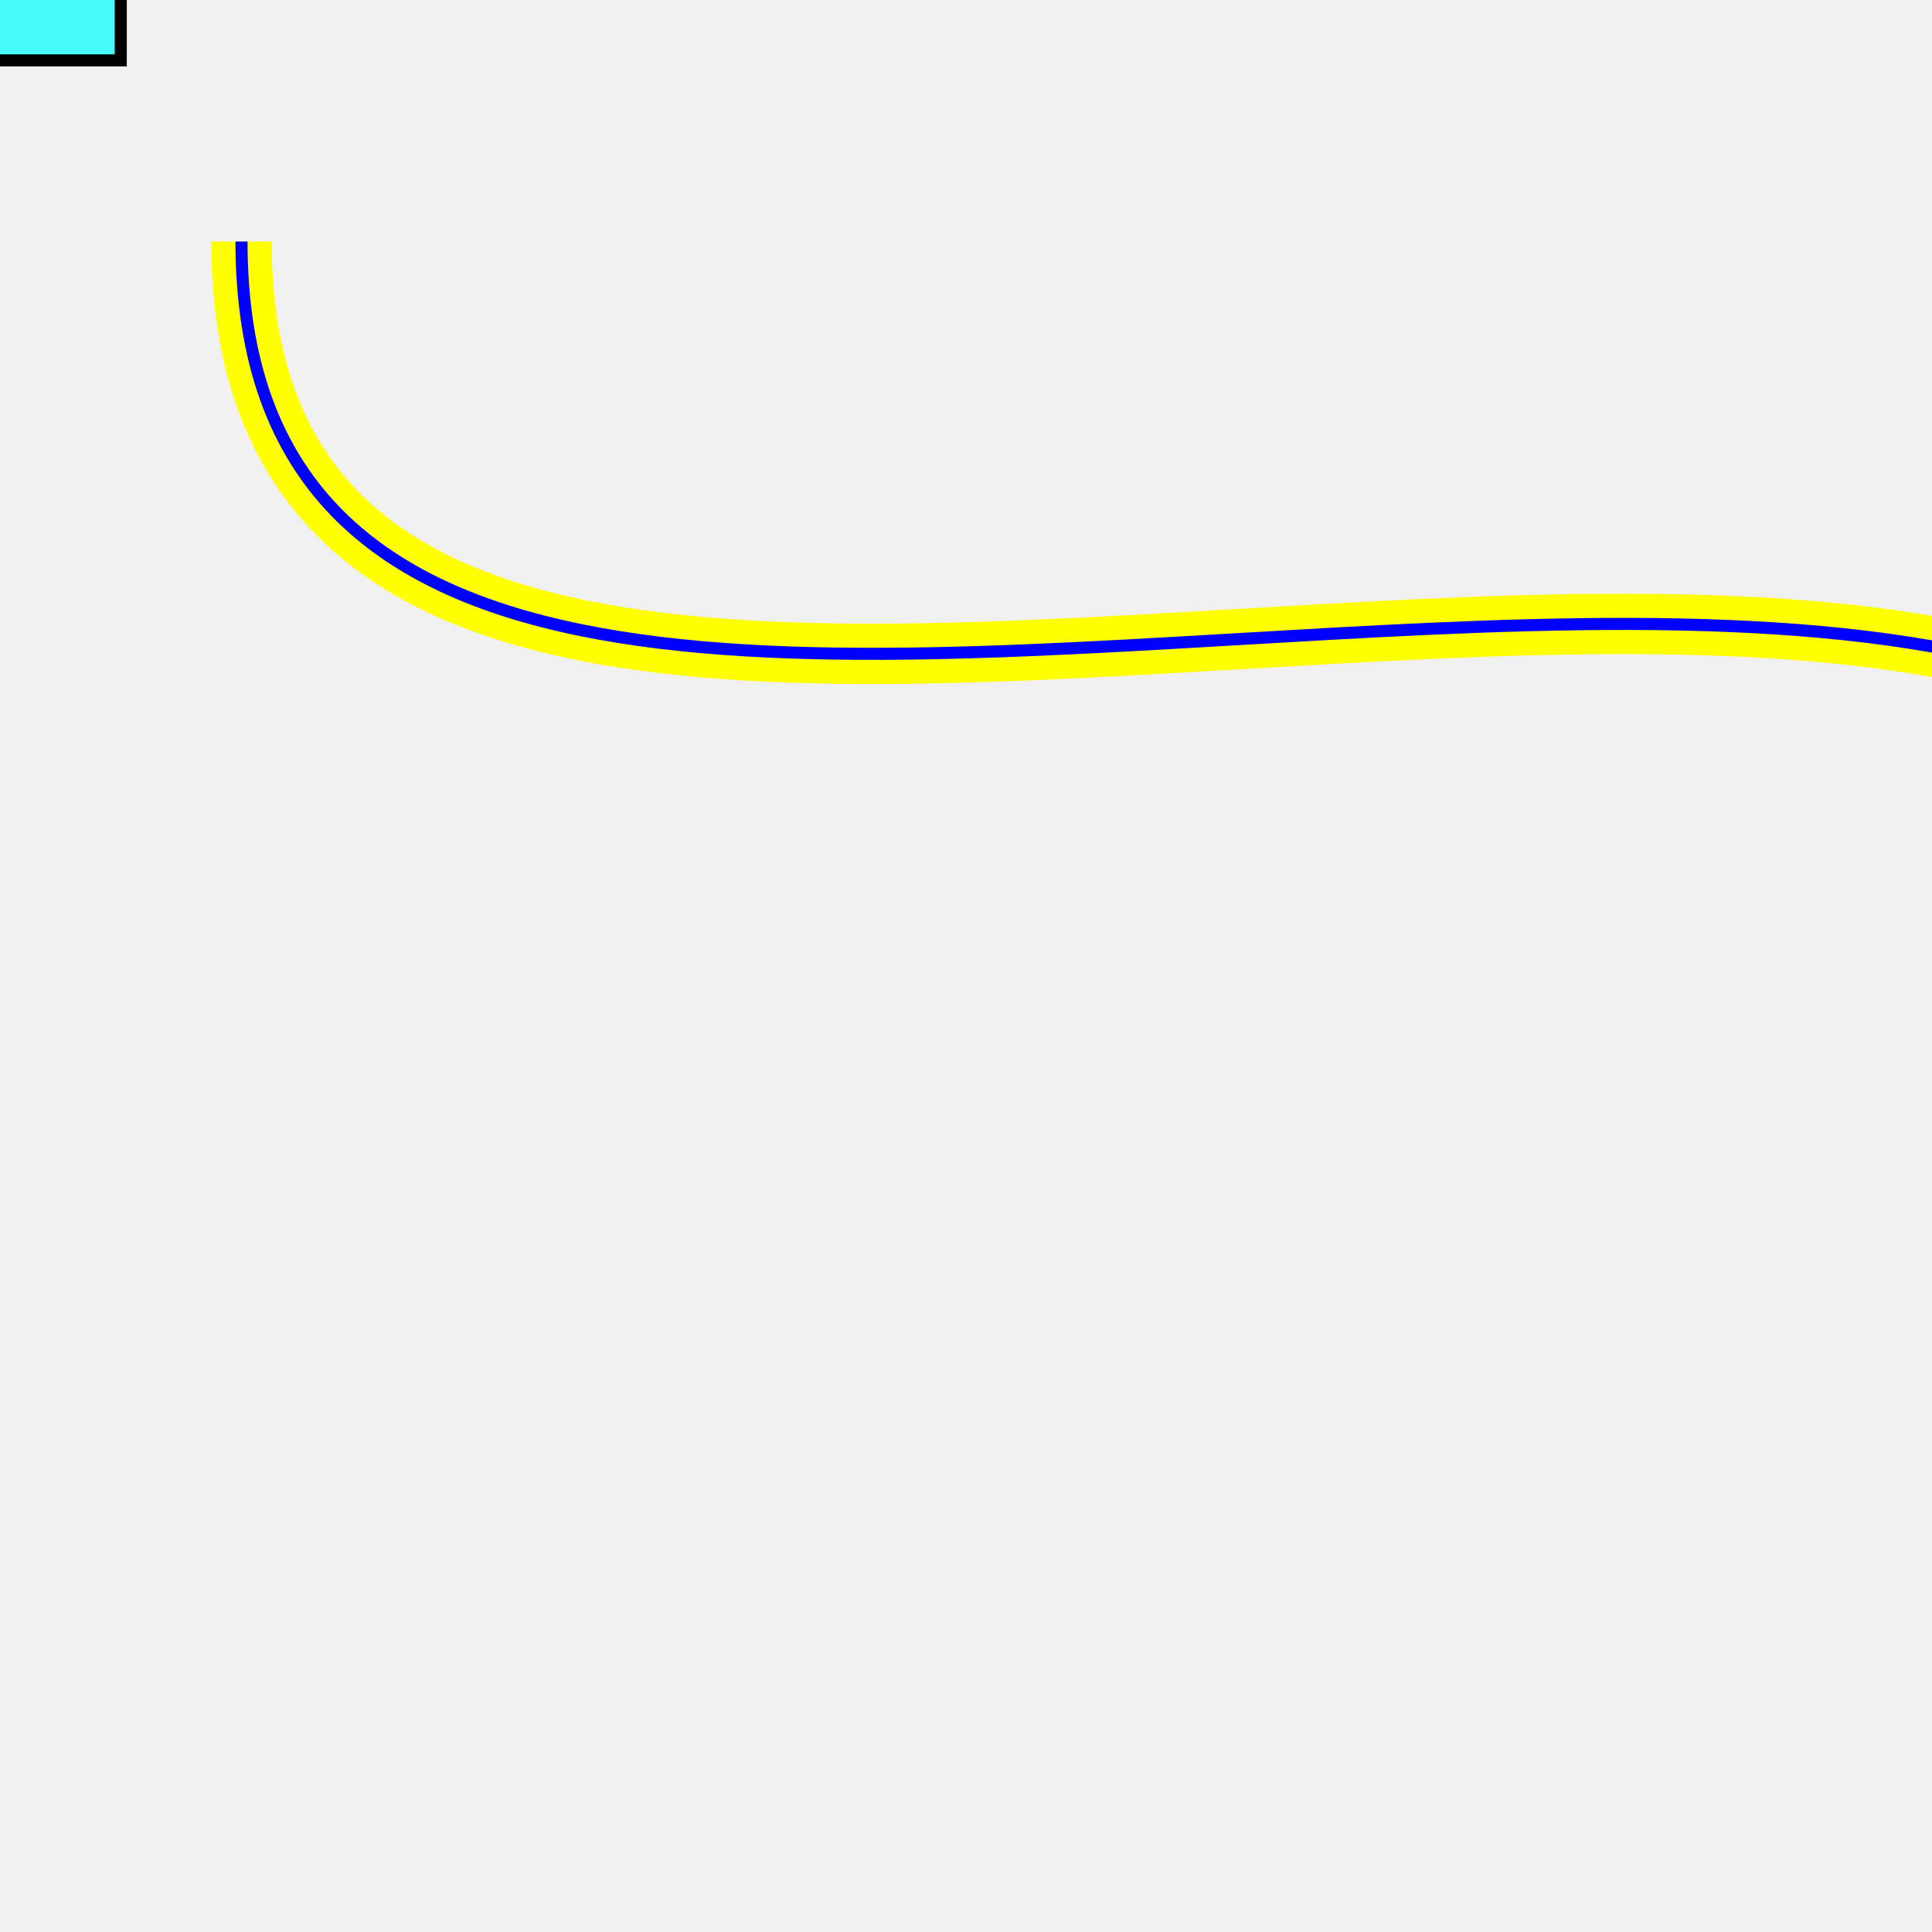
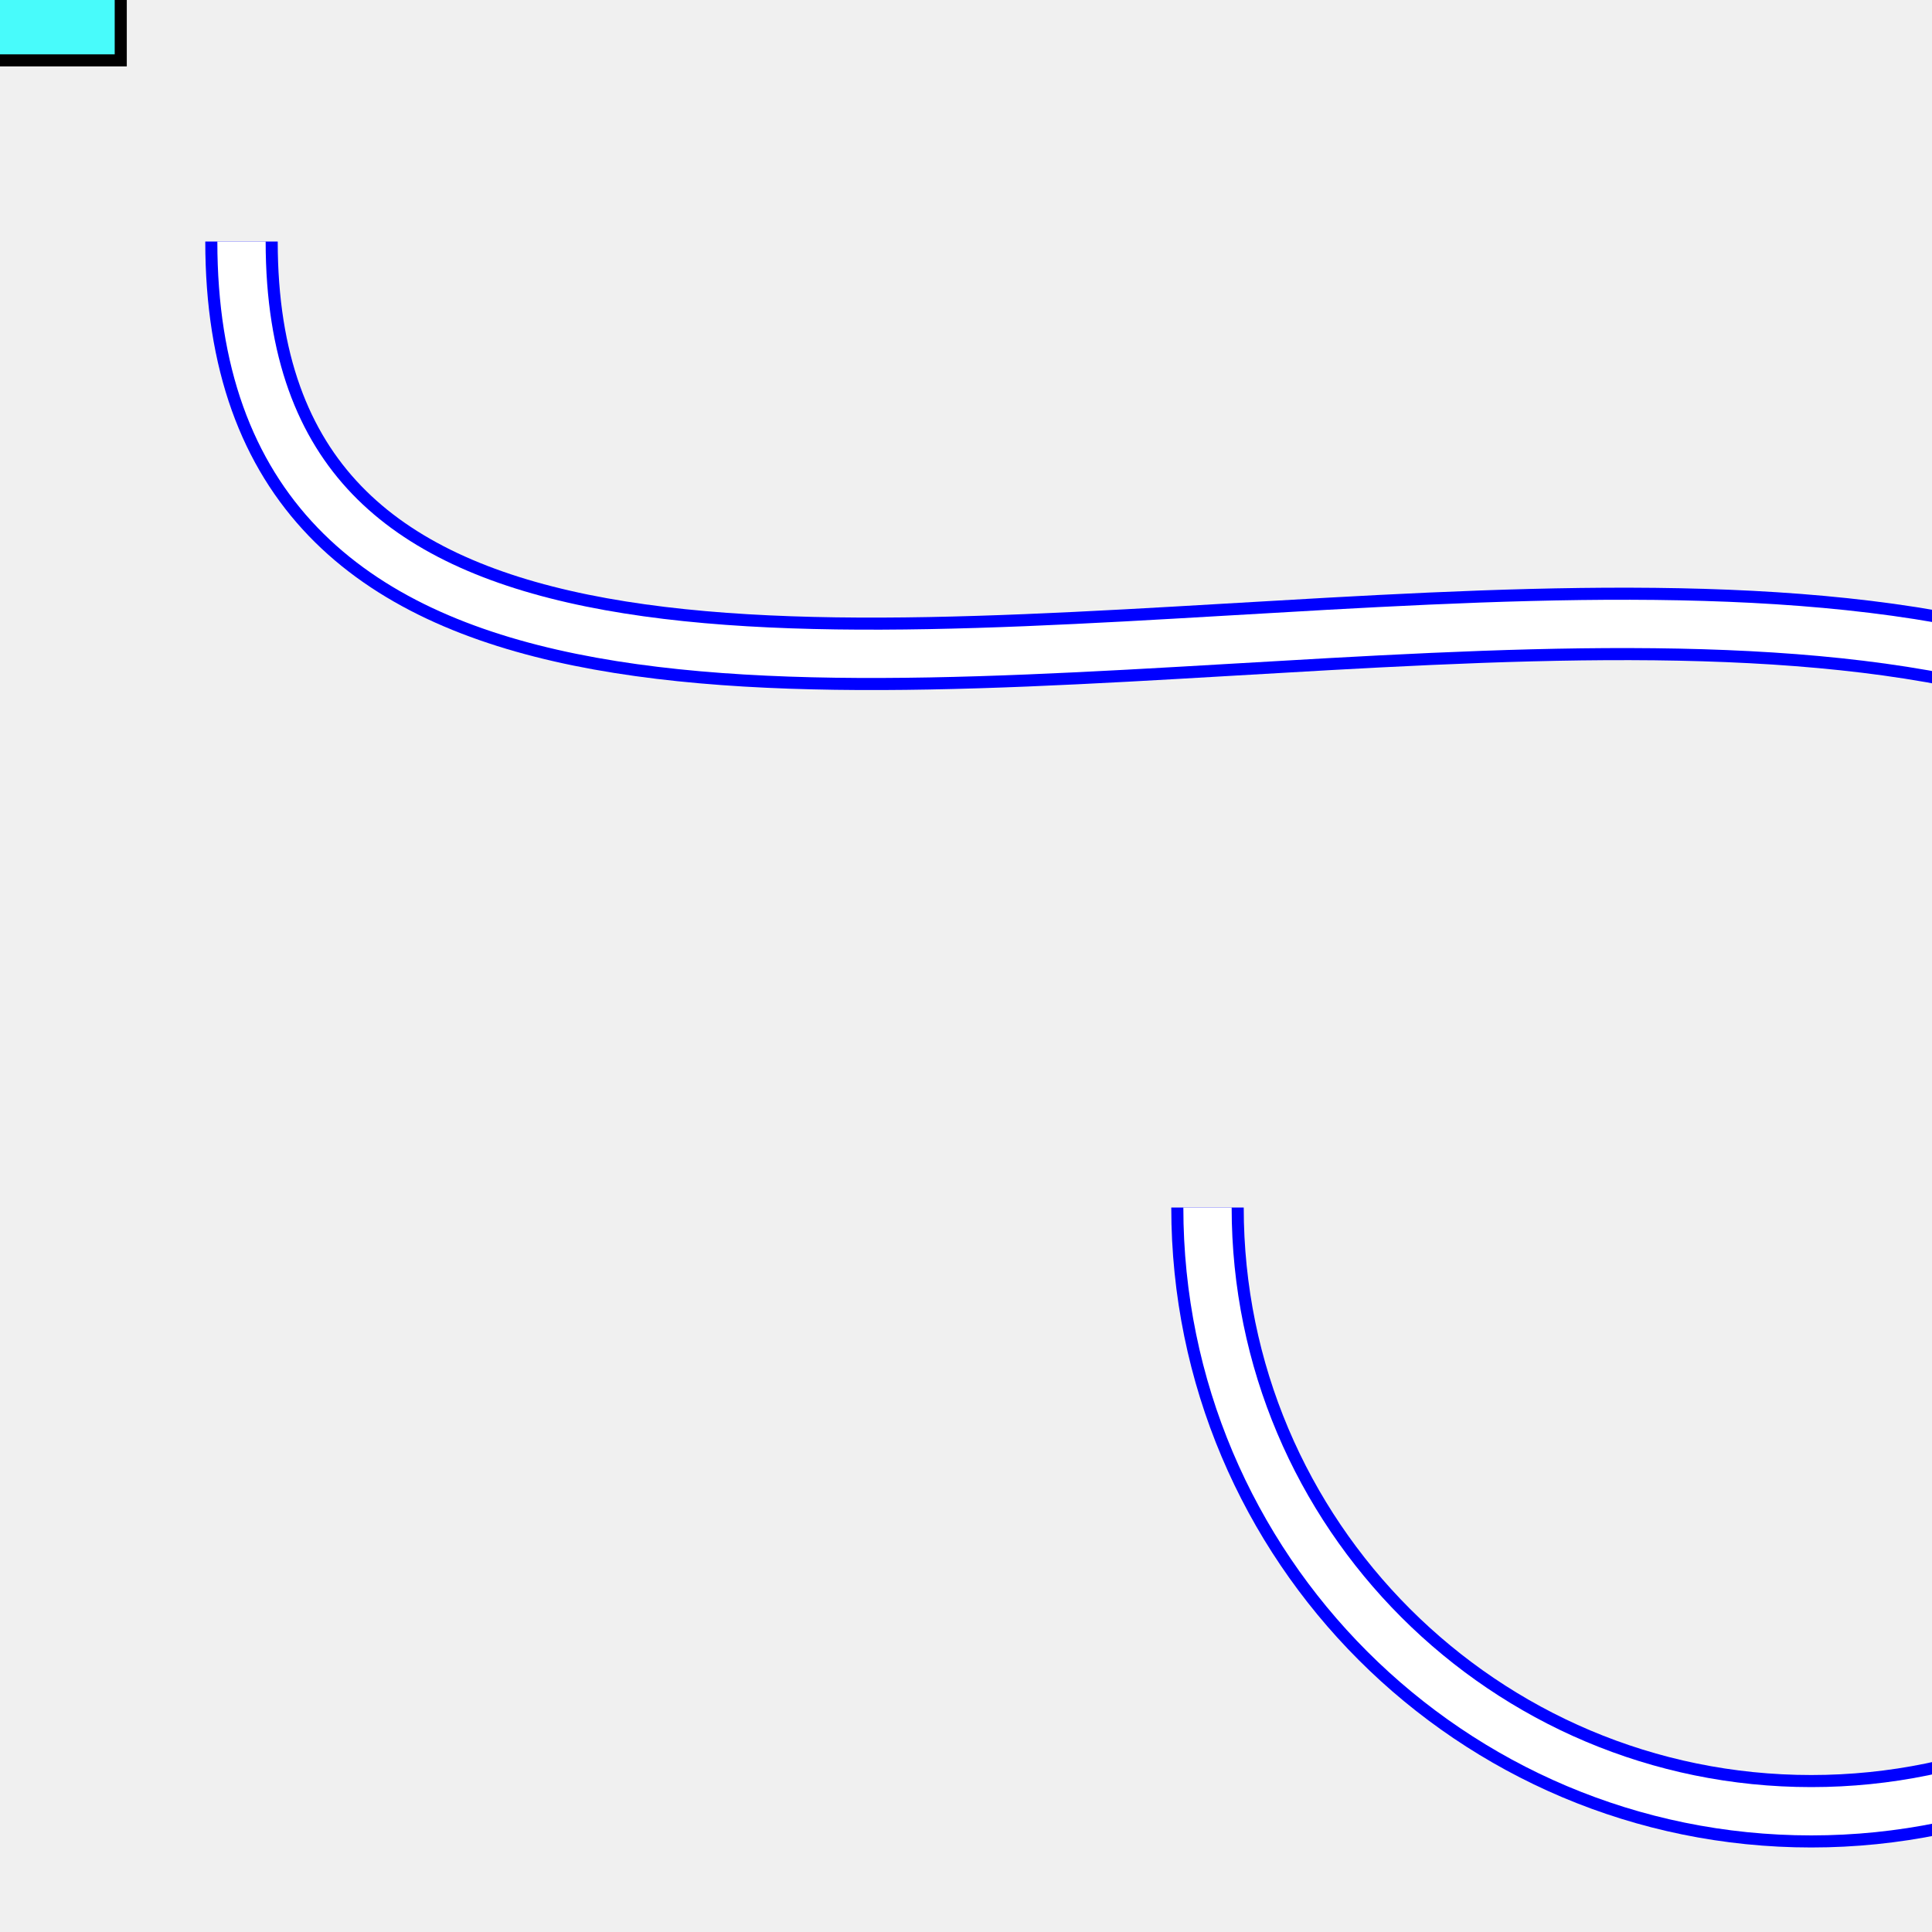
<svg xmlns="http://www.w3.org/2000/svg" viewBox="0 0 160 160">
  <style>
    #motion-demo {
        offset-path: path("M20,20 C20,100 200,0 200,100");
        animation: move 3000ms infinite alternate ease-in-out;
        fill:cyan; fill-opacity:0.7;
        stroke:black; stroke-width:1;
    }

    @keyframes move {
      0% {
        offset-distance: 0%;
      }
      100% {
        offset-distance: 100%;
      }
    }
    path.fg {
-         stroke: blue; fill: none;
+         stroke: white; stroke-width: 4; fill: none;
    }
    path.bg {
-         stroke: yellow; stroke-width: 5; fill: none;
+         stroke: blue; stroke-width: 6; fill: none;
    }
  </style>
+   <path class="bg" d="M200,100 a40,40 45 1 1 -100,0" />
+   <path class="fg" d="M200,100 a40,40 45 1 1 -100,0" />
  <path class="bg" d="M20,20 C20,100 200,0 200,100" />
  <path class="fg" d="M20,20 C20,100 200,0 200,100" />
-   <g transform="translateX(20px)">
-     <rect id="motion-demo" x="-10" y="-5" width="20" height="10" />
-   </g>
+   <rect id="motion-demo" x="-10" y="-5" width="20" height="10" />
</svg>
